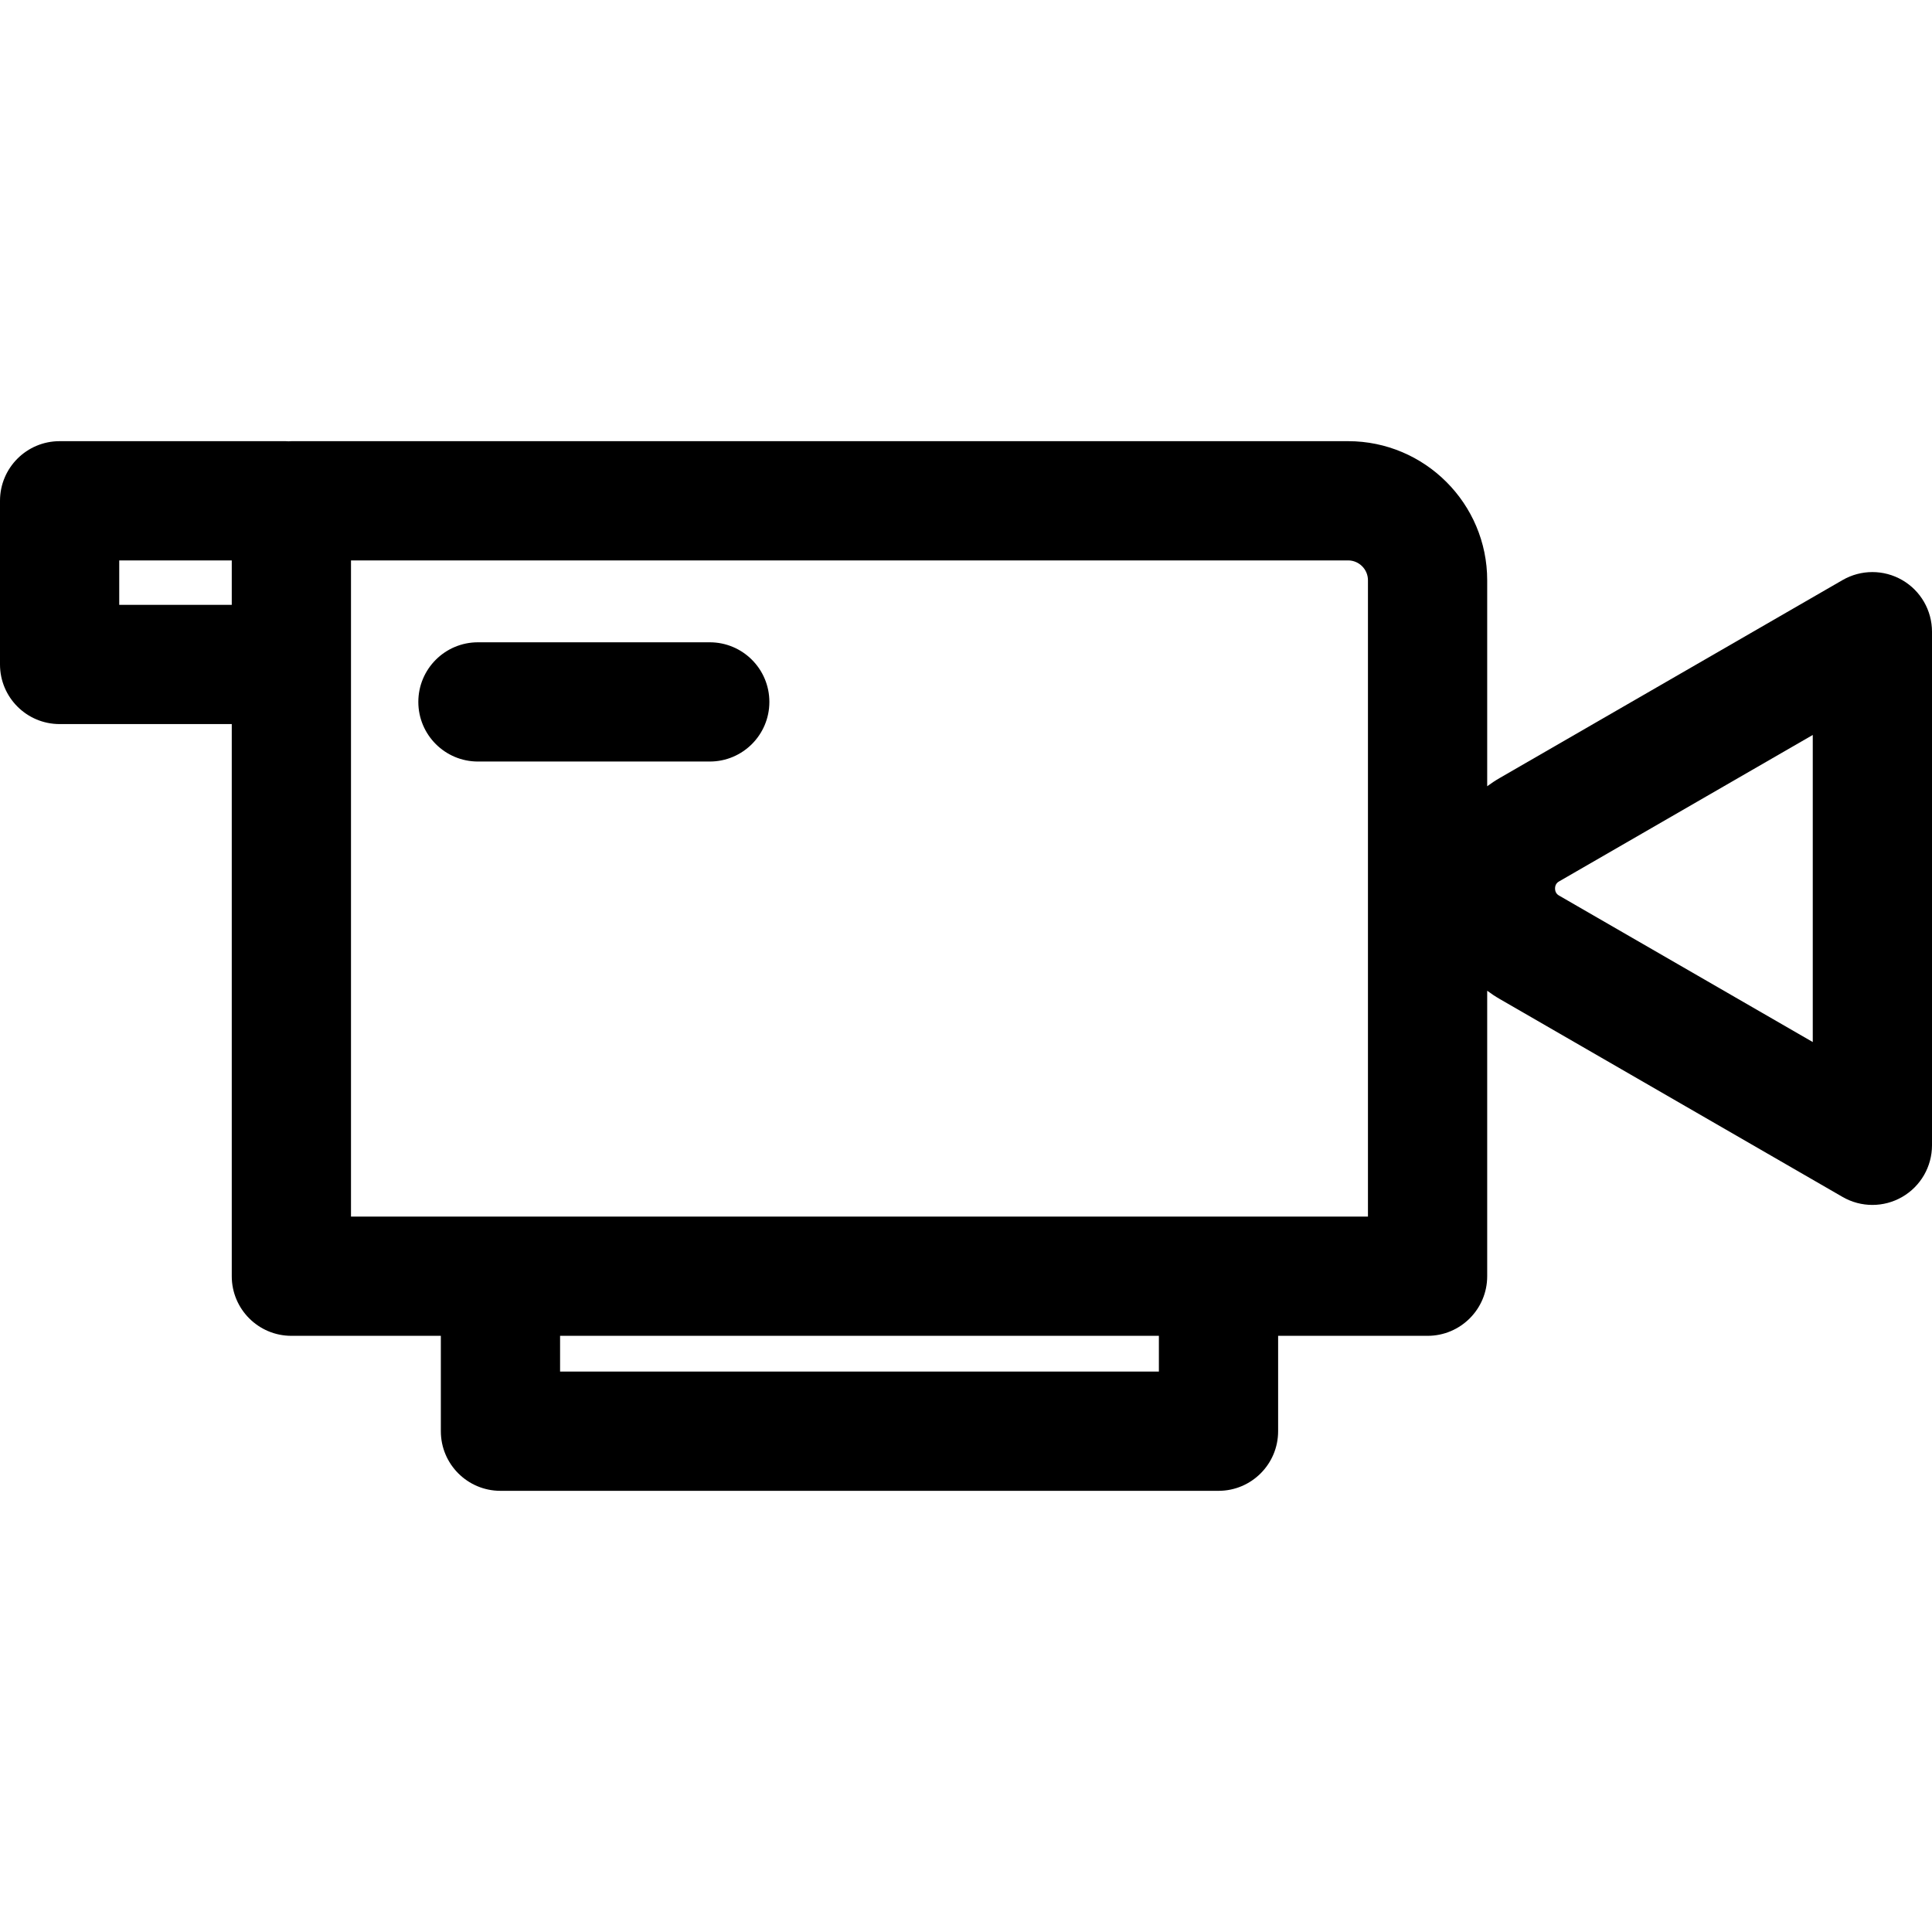
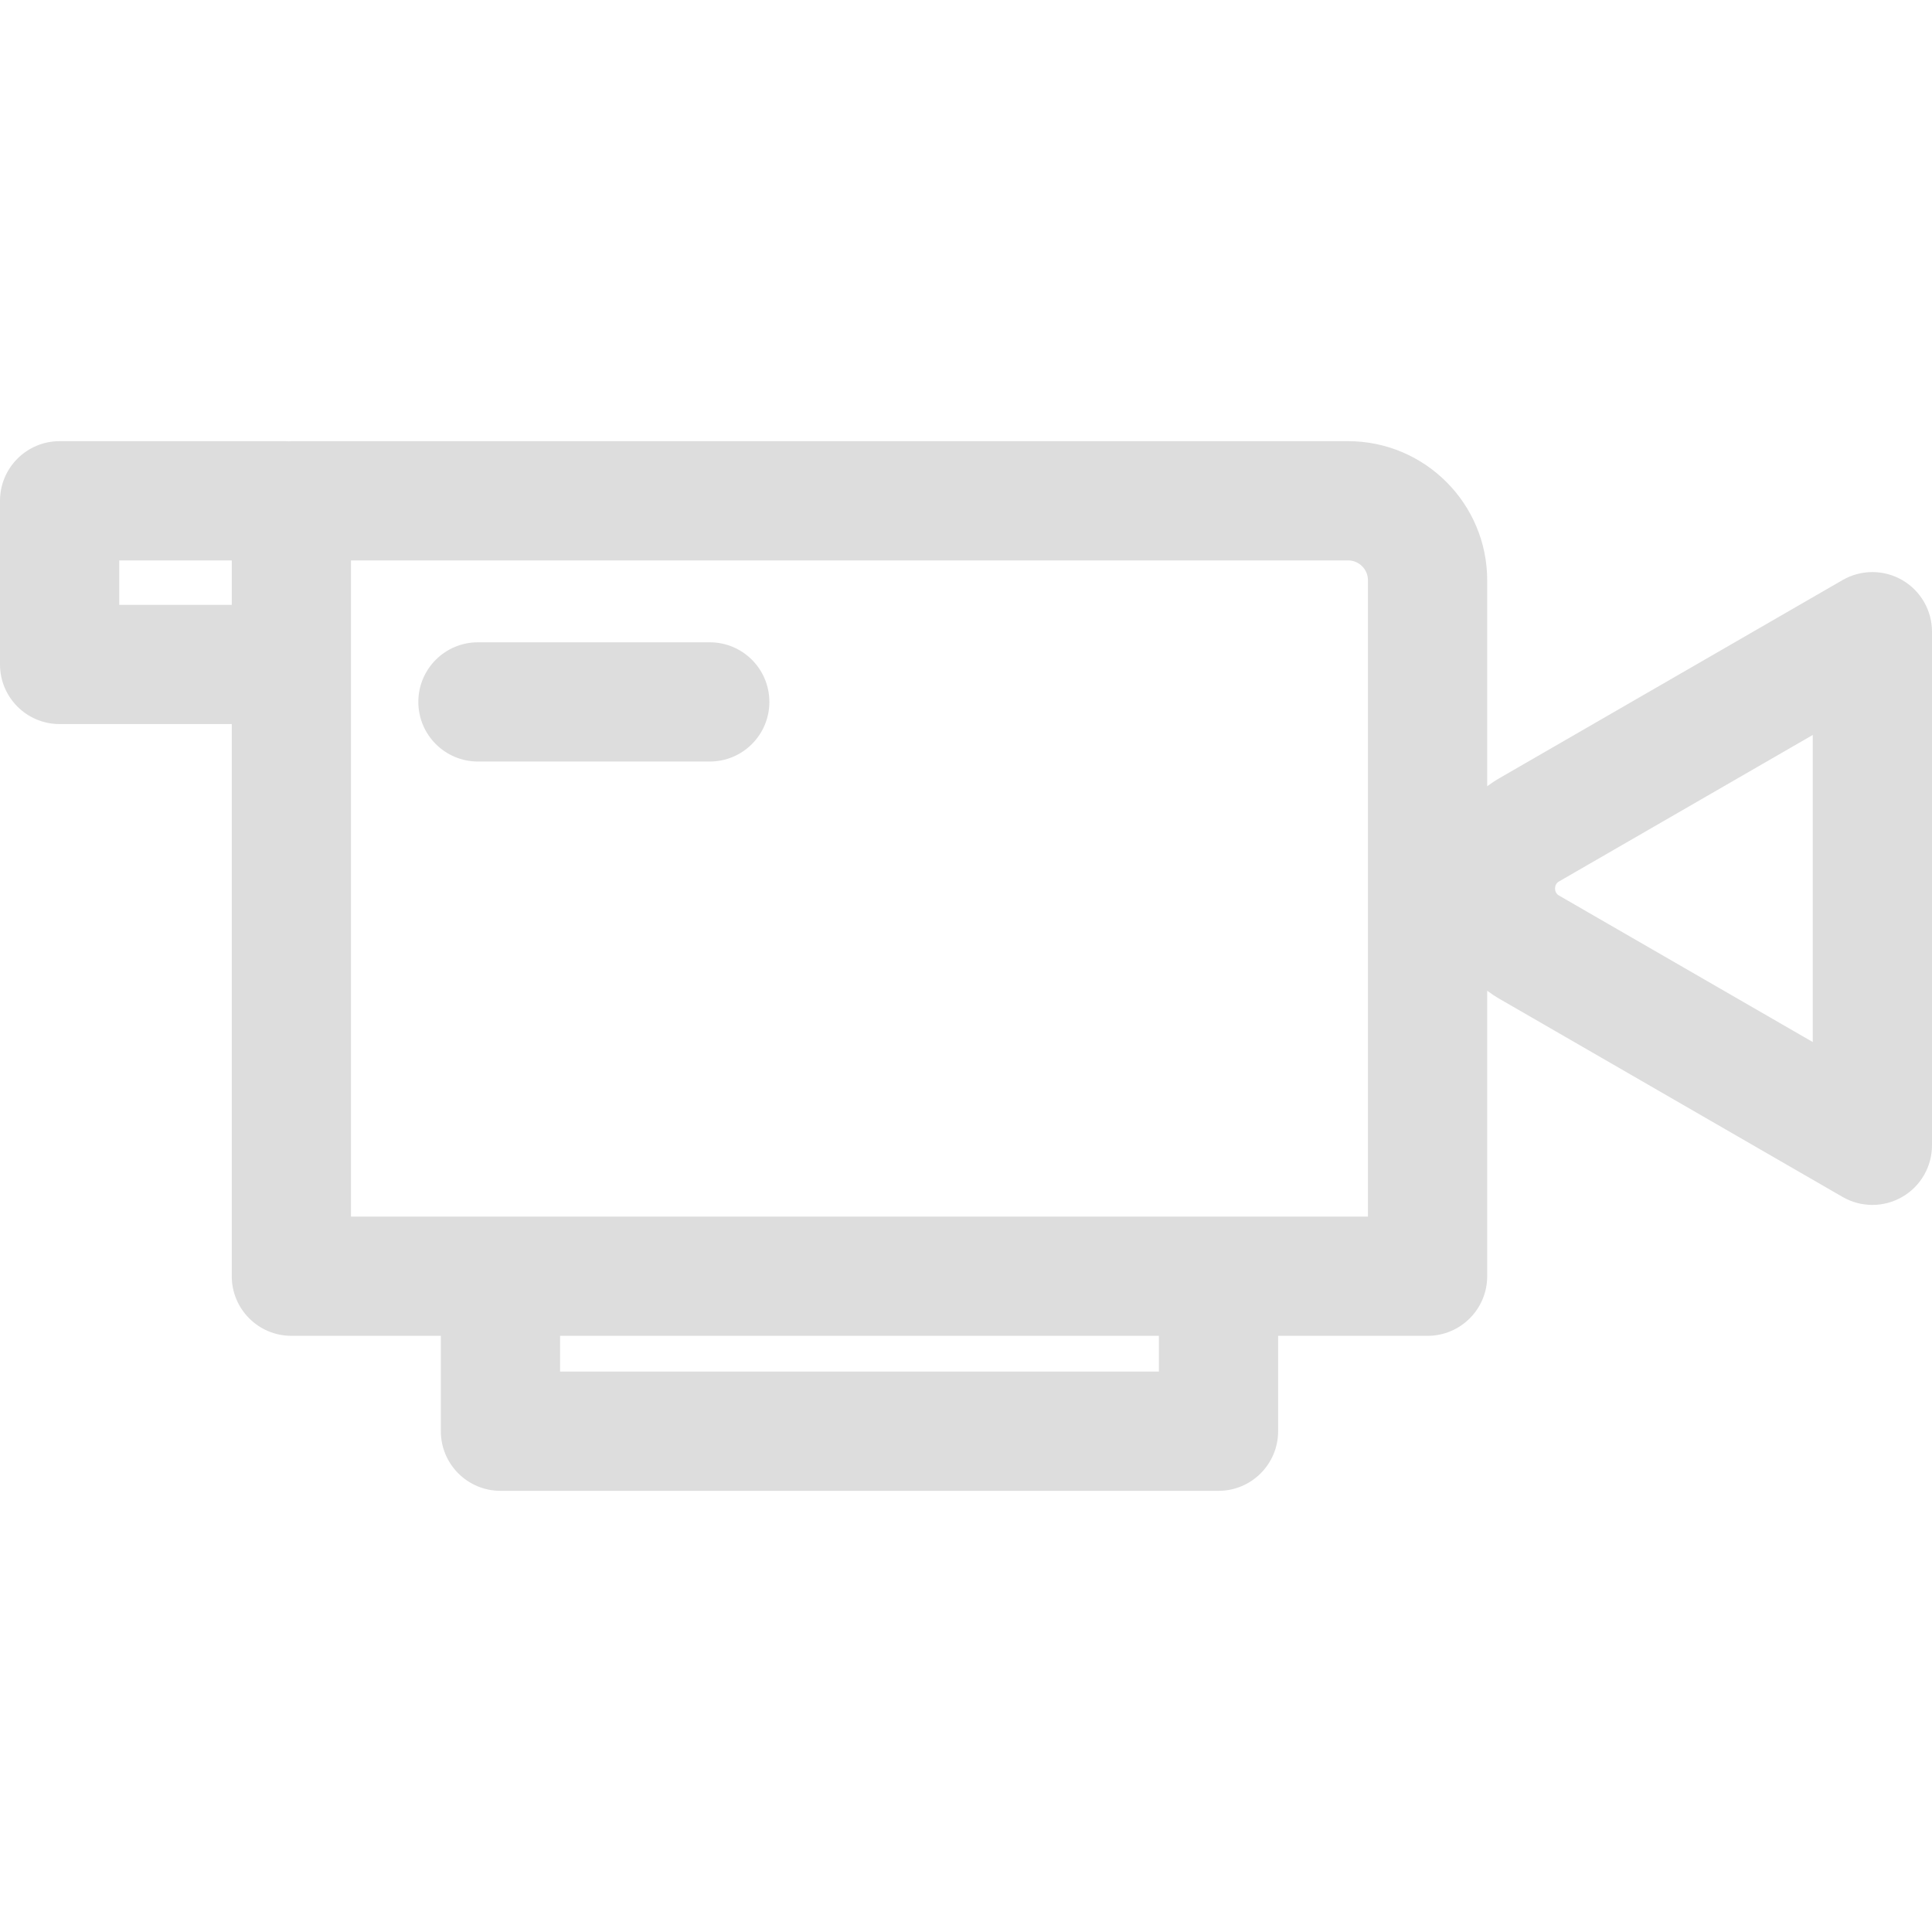
<svg xmlns="http://www.w3.org/2000/svg" version="1.1" id="Capa_1" x="0px" y="0px" viewBox="0 0 291.657 291.657" style="enable-background:new 0 0 291.657 291.657;" xml:space="preserve">
  <g>
-     <path d="M287.157,87.567c-2.785-1.609-6.215-1.607-9,0l-51.785,29.897c-0.652,0.376-1.27,0.791-1.863,1.229V87.6   c0-11.579-9.42-21-21-21H43.987c-0.144,0-0.284,0.015-0.427,0.021c-0.142-0.007-0.283-0.021-0.427-0.021H9c-4.971,0-9,4.029-9,9   v24.707c0,4.971,4.029,9,9,9h25.987v83.351c0,4.971,4.029,9,9,9H66.55v14.399c0,4.971,4.029,9,9,9h108.397c4.971,0,9-4.029,9-9   v-14.399h22.562c4.971,0,9-4.029,9-9v-43.094c0.594,0.438,1.211,0.853,1.863,1.229l51.785,29.898   c1.393,0.804,2.946,1.206,4.5,1.206s3.108-0.402,4.5-1.206c2.785-1.607,4.5-4.578,4.5-7.794V95.361   C291.657,92.145,289.942,89.174,287.157,87.567z M18,91.307V84.6h16.987v6.707H18z M174.947,207.057H84.55v-5.399h90.397V207.057z    M206.509,183.658h-22.562H75.55H52.987V84.6h150.521c1.654,0,3,1.346,3,3V183.658z M273.657,157.309l-38.285-22.104   c-0.153-0.089-0.621-0.358-0.621-1.076c0-0.717,0.468-0.987,0.621-1.076l38.285-22.104V157.309z" />
-     <path d="M107.146,96.962H72.151c-4.971,0-9,4.029-9,9s4.029,9,9,9h34.994c4.971,0,9-4.029,9-9S112.116,96.962,107.146,96.962z" />
+     <path fill="#ddd" d="M287.157,87.567c-2.785-1.609-6.215-1.607-9,0l-51.785,29.897c-0.652,0.376-1.27,0.791-1.863,1.229V87.6   c0-11.579-9.42-21-21-21H43.987c-0.144,0-0.284,0.015-0.427,0.021c-0.142-0.007-0.283-0.021-0.427-0.021H9c-4.971,0-9,4.029-9,9   v24.707c0,4.971,4.029,9,9,9h25.987v83.351c0,4.971,4.029,9,9,9H66.55v14.399c0,4.971,4.029,9,9,9h108.397c4.971,0,9-4.029,9-9   v-14.399h22.562c4.971,0,9-4.029,9-9v-43.094c0.594,0.438,1.211,0.853,1.863,1.229l51.785,29.898   c1.393,0.804,2.946,1.206,4.5,1.206s3.108-0.402,4.5-1.206c2.785-1.607,4.5-4.578,4.5-7.794V95.361   C291.657,92.145,289.942,89.174,287.157,87.567z M18,91.307V84.6h16.987v6.707H18z M174.947,207.057H84.55v-5.399h90.397V207.057z    M206.509,183.658h-22.562H75.55H52.987V84.6h150.521c1.654,0,3,1.346,3,3V183.658z M273.657,157.309l-38.285-22.104   c-0.153-0.089-0.621-0.358-0.621-1.076c0-0.717,0.468-0.987,0.621-1.076l38.285-22.104V157.309z" />
+     <path fill="#ddd" d="M107.146,96.962H72.151c-4.971,0-9,4.029-9,9s4.029,9,9,9h34.994c4.971,0,9-4.029,9-9S112.116,96.962,107.146,96.962z" />
  </g>
</svg>
